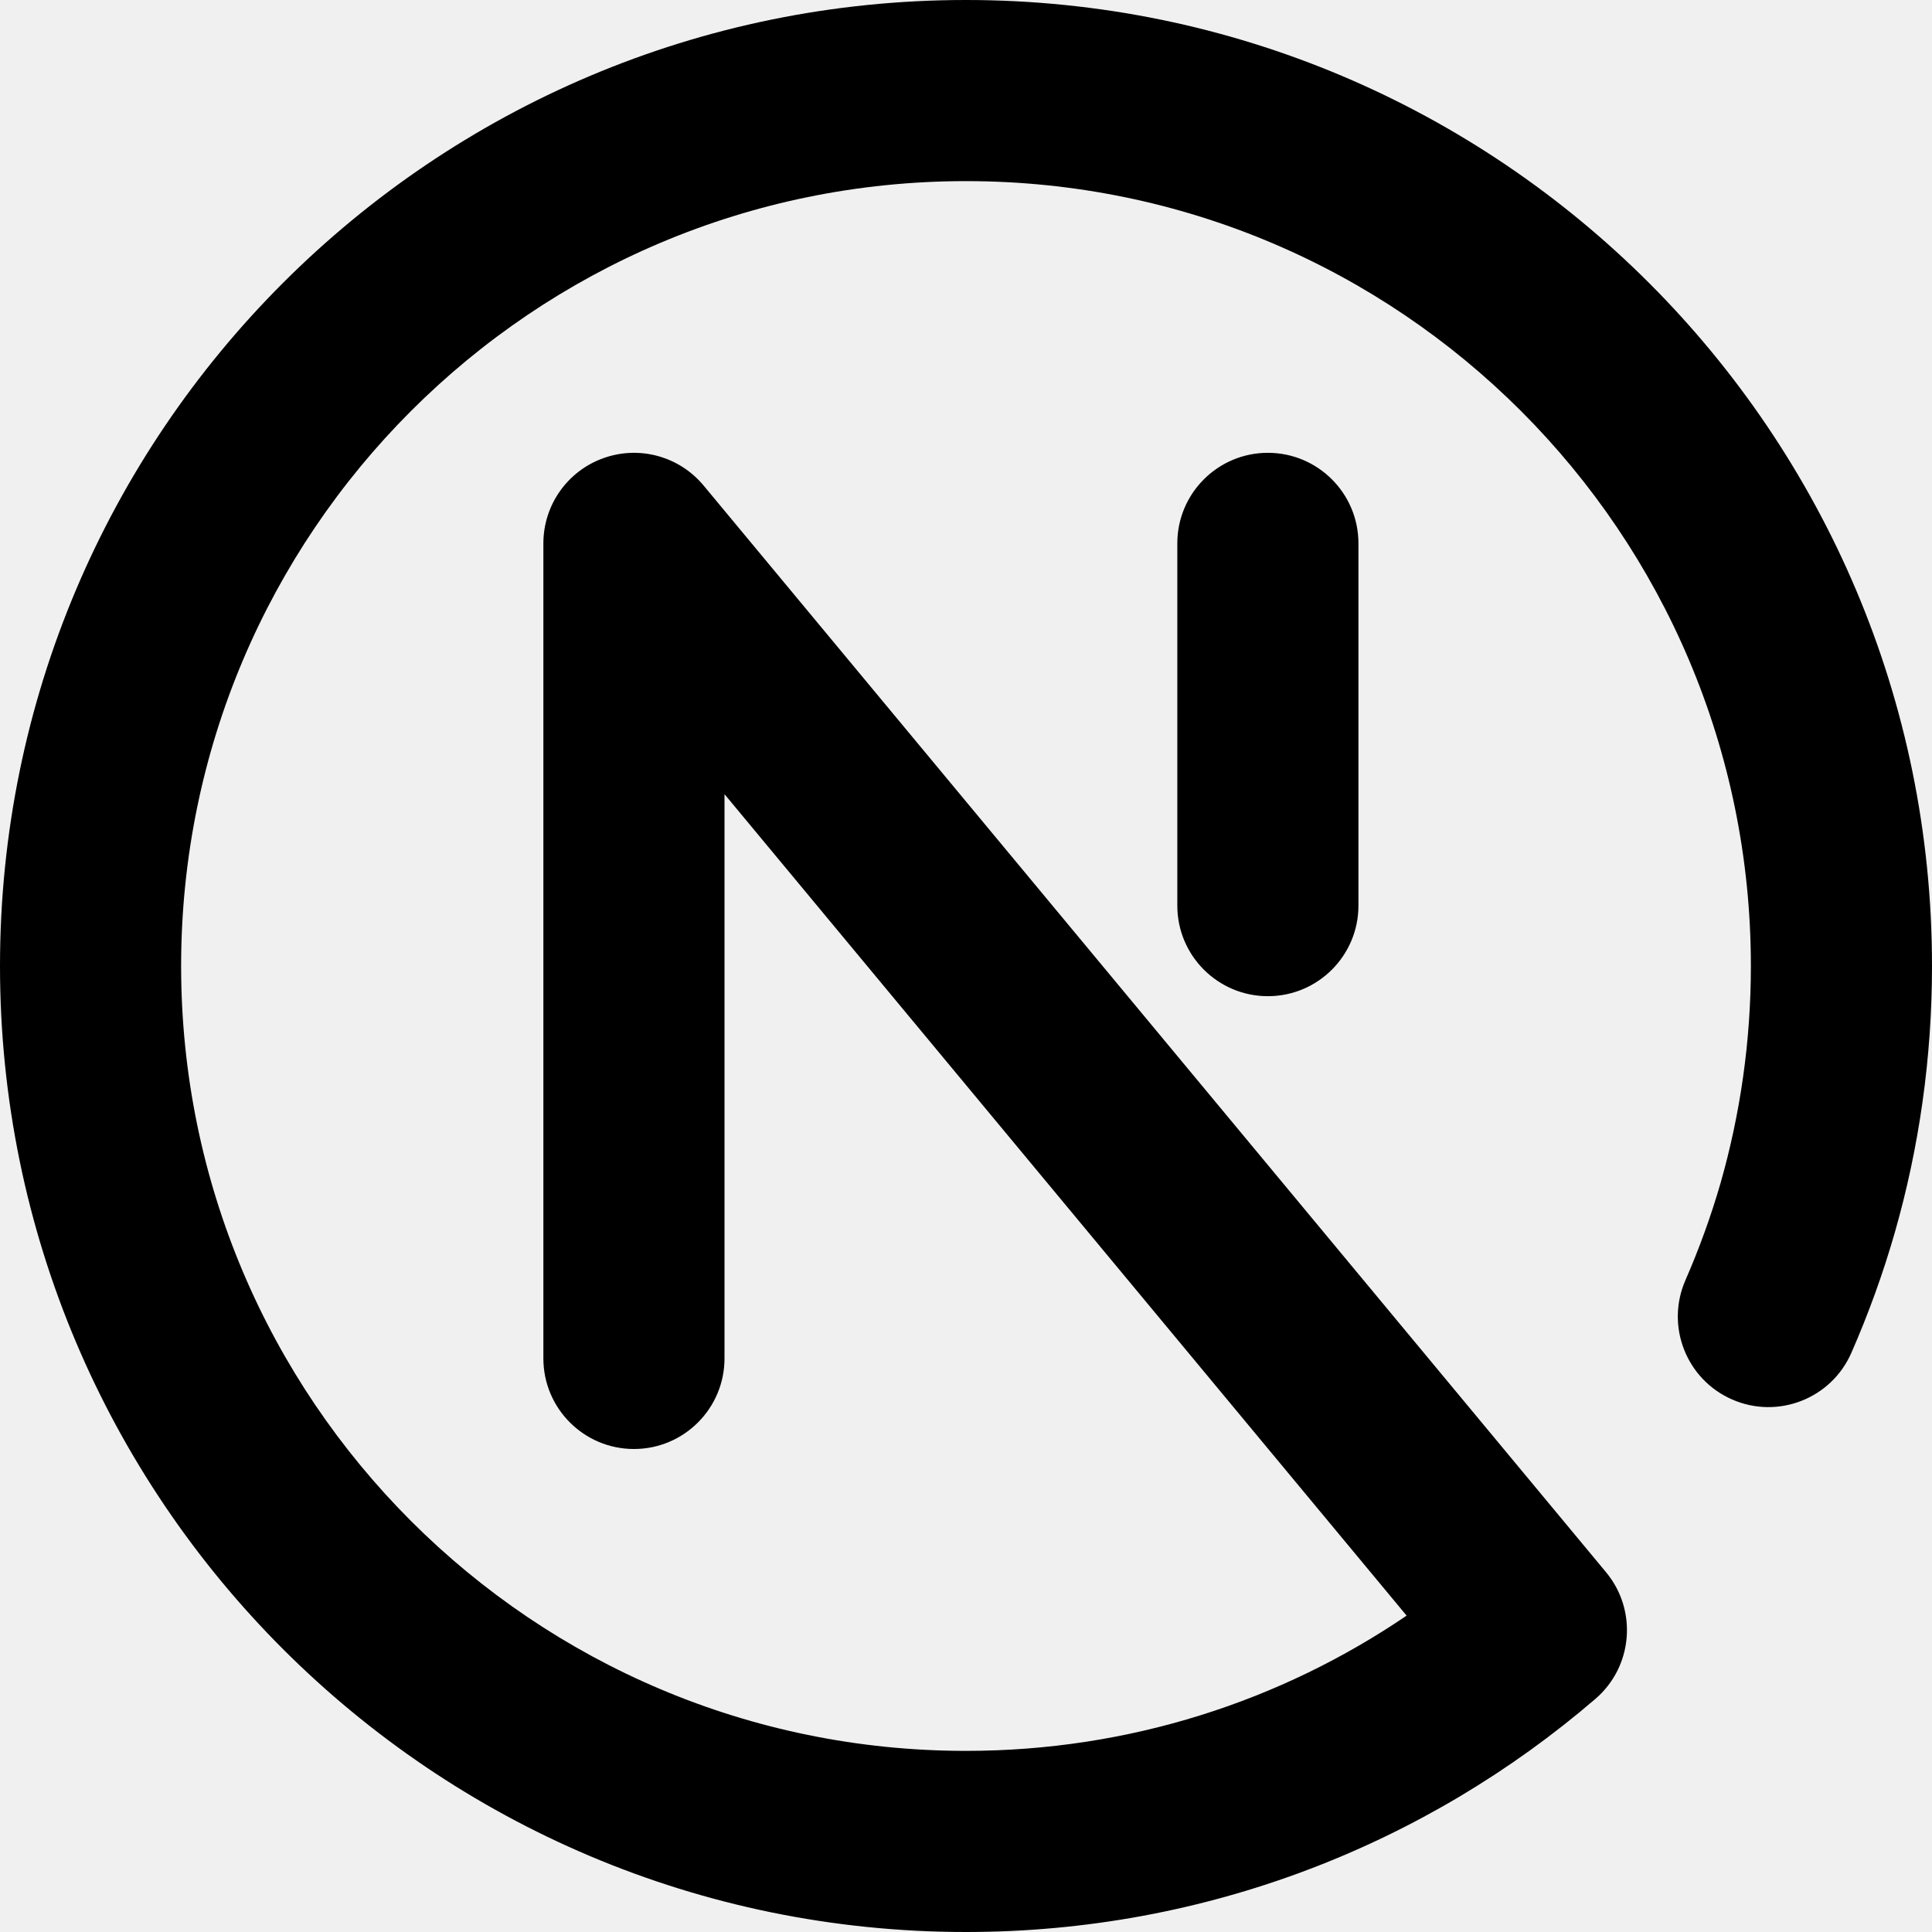
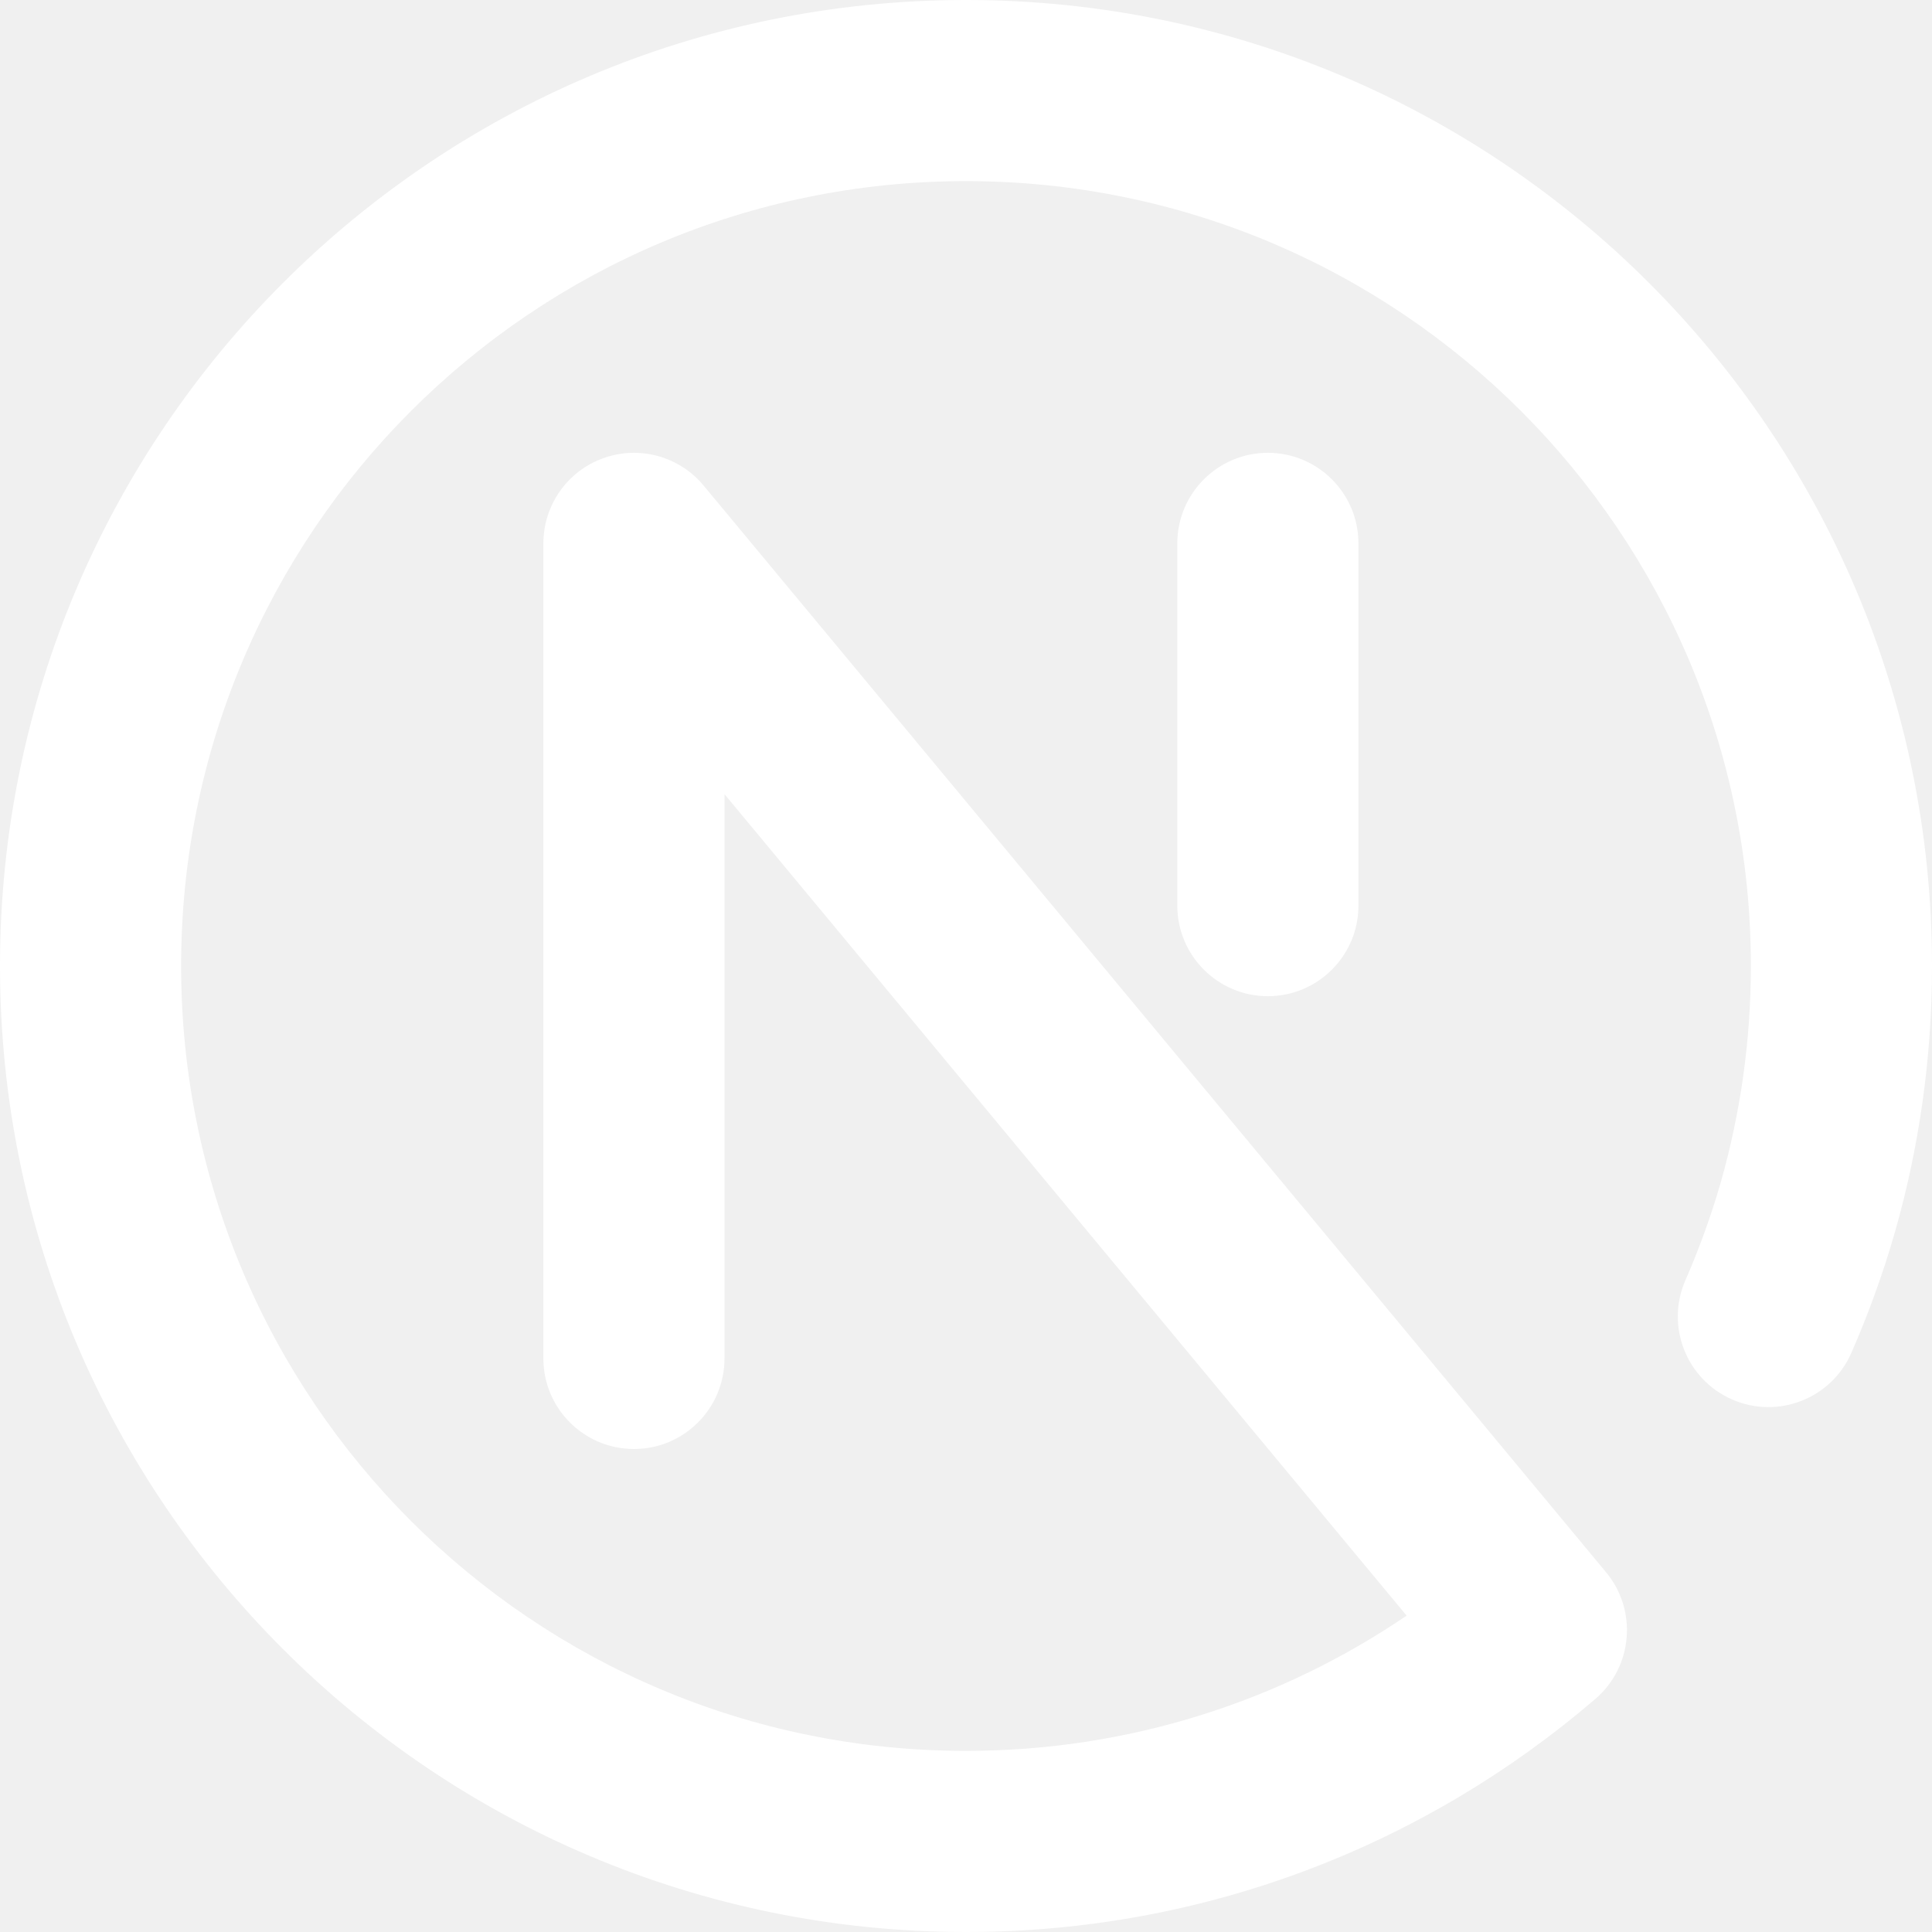
<svg xmlns="http://www.w3.org/2000/svg" width="800px" height="800px" viewBox="0 0 16 16" fill="none">
-   <path fill-rule="evenodd" clip-rule="evenodd" d="M8 1.5C4.41 1.5 1.5 4.41 1.5 8C1.5 11.59 4.41 14.5 8 14.5C9.353 14.5 10.609 14.087 11.649 13.38L6 6.577V11.25C6 11.664 5.664 12 5.25 12C4.836 12 4.5 11.664 4.5 11.25V4.5C4.5 4.184 4.698 3.902 4.995 3.795C5.293 3.687 5.625 3.778 5.827 4.021L13.301 13.021C13.562 13.336 13.523 13.802 13.213 14.069C11.813 15.272 9.991 16 8 16C3.582 16 0 12.418 0 8C0 3.582 3.582 0 8 0C12.418 0 16 3.582 16 8C16 8.764 15.893 9.505 15.692 10.207C15.594 10.549 15.473 10.882 15.332 11.204C15.166 11.583 14.724 11.756 14.345 11.59C13.965 11.424 13.792 10.982 13.958 10.602C14.072 10.341 14.17 10.071 14.25 9.794C14.412 9.225 14.5 8.623 14.5 8C14.5 4.41 11.59 1.5 8 1.5ZM10.5 3.75C10.914 3.75 11.25 4.086 11.25 4.5V7.5C11.25 7.914 10.914 8.25 10.5 8.25C10.086 8.25 9.75 7.914 9.75 7.5V4.5C9.75 4.086 10.086 3.75 10.5 3.75Z" fill="#000000" />
+   <path fill-rule="evenodd" clip-rule="evenodd" d="M8 1.5C4.41 1.5 1.5 4.41 1.5 8C1.5 11.59 4.41 14.5 8 14.5C9.353 14.5 10.609 14.087 11.649 13.38L6 6.577V11.25C6 11.664 5.664 12 5.25 12C4.836 12 4.5 11.664 4.5 11.25V4.5C4.5 4.184 4.698 3.902 4.995 3.795C5.293 3.687 5.625 3.778 5.827 4.021L13.301 13.021C13.562 13.336 13.523 13.802 13.213 14.069C11.813 15.272 9.991 16 8 16C3.582 16 0 12.418 0 8C0 3.582 3.582 0 8 0C12.418 0 16 3.582 16 8C16 8.764 15.893 9.505 15.692 10.207C15.594 10.549 15.473 10.882 15.332 11.204C15.166 11.583 14.724 11.756 14.345 11.59C13.965 11.424 13.792 10.982 13.958 10.602C14.072 10.341 14.17 10.071 14.25 9.794C14.412 9.225 14.5 8.623 14.5 8C14.5 4.41 11.59 1.5 8 1.5ZM10.5 3.75C10.914 3.75 11.25 4.086 11.25 4.5V7.5C11.25 7.914 10.914 8.25 10.5 8.25C10.086 8.25 9.75 7.914 9.75 7.5V4.5C9.75 4.086 10.086 3.75 10.5 3.75Z" fill="#ffffff" />
</svg>
